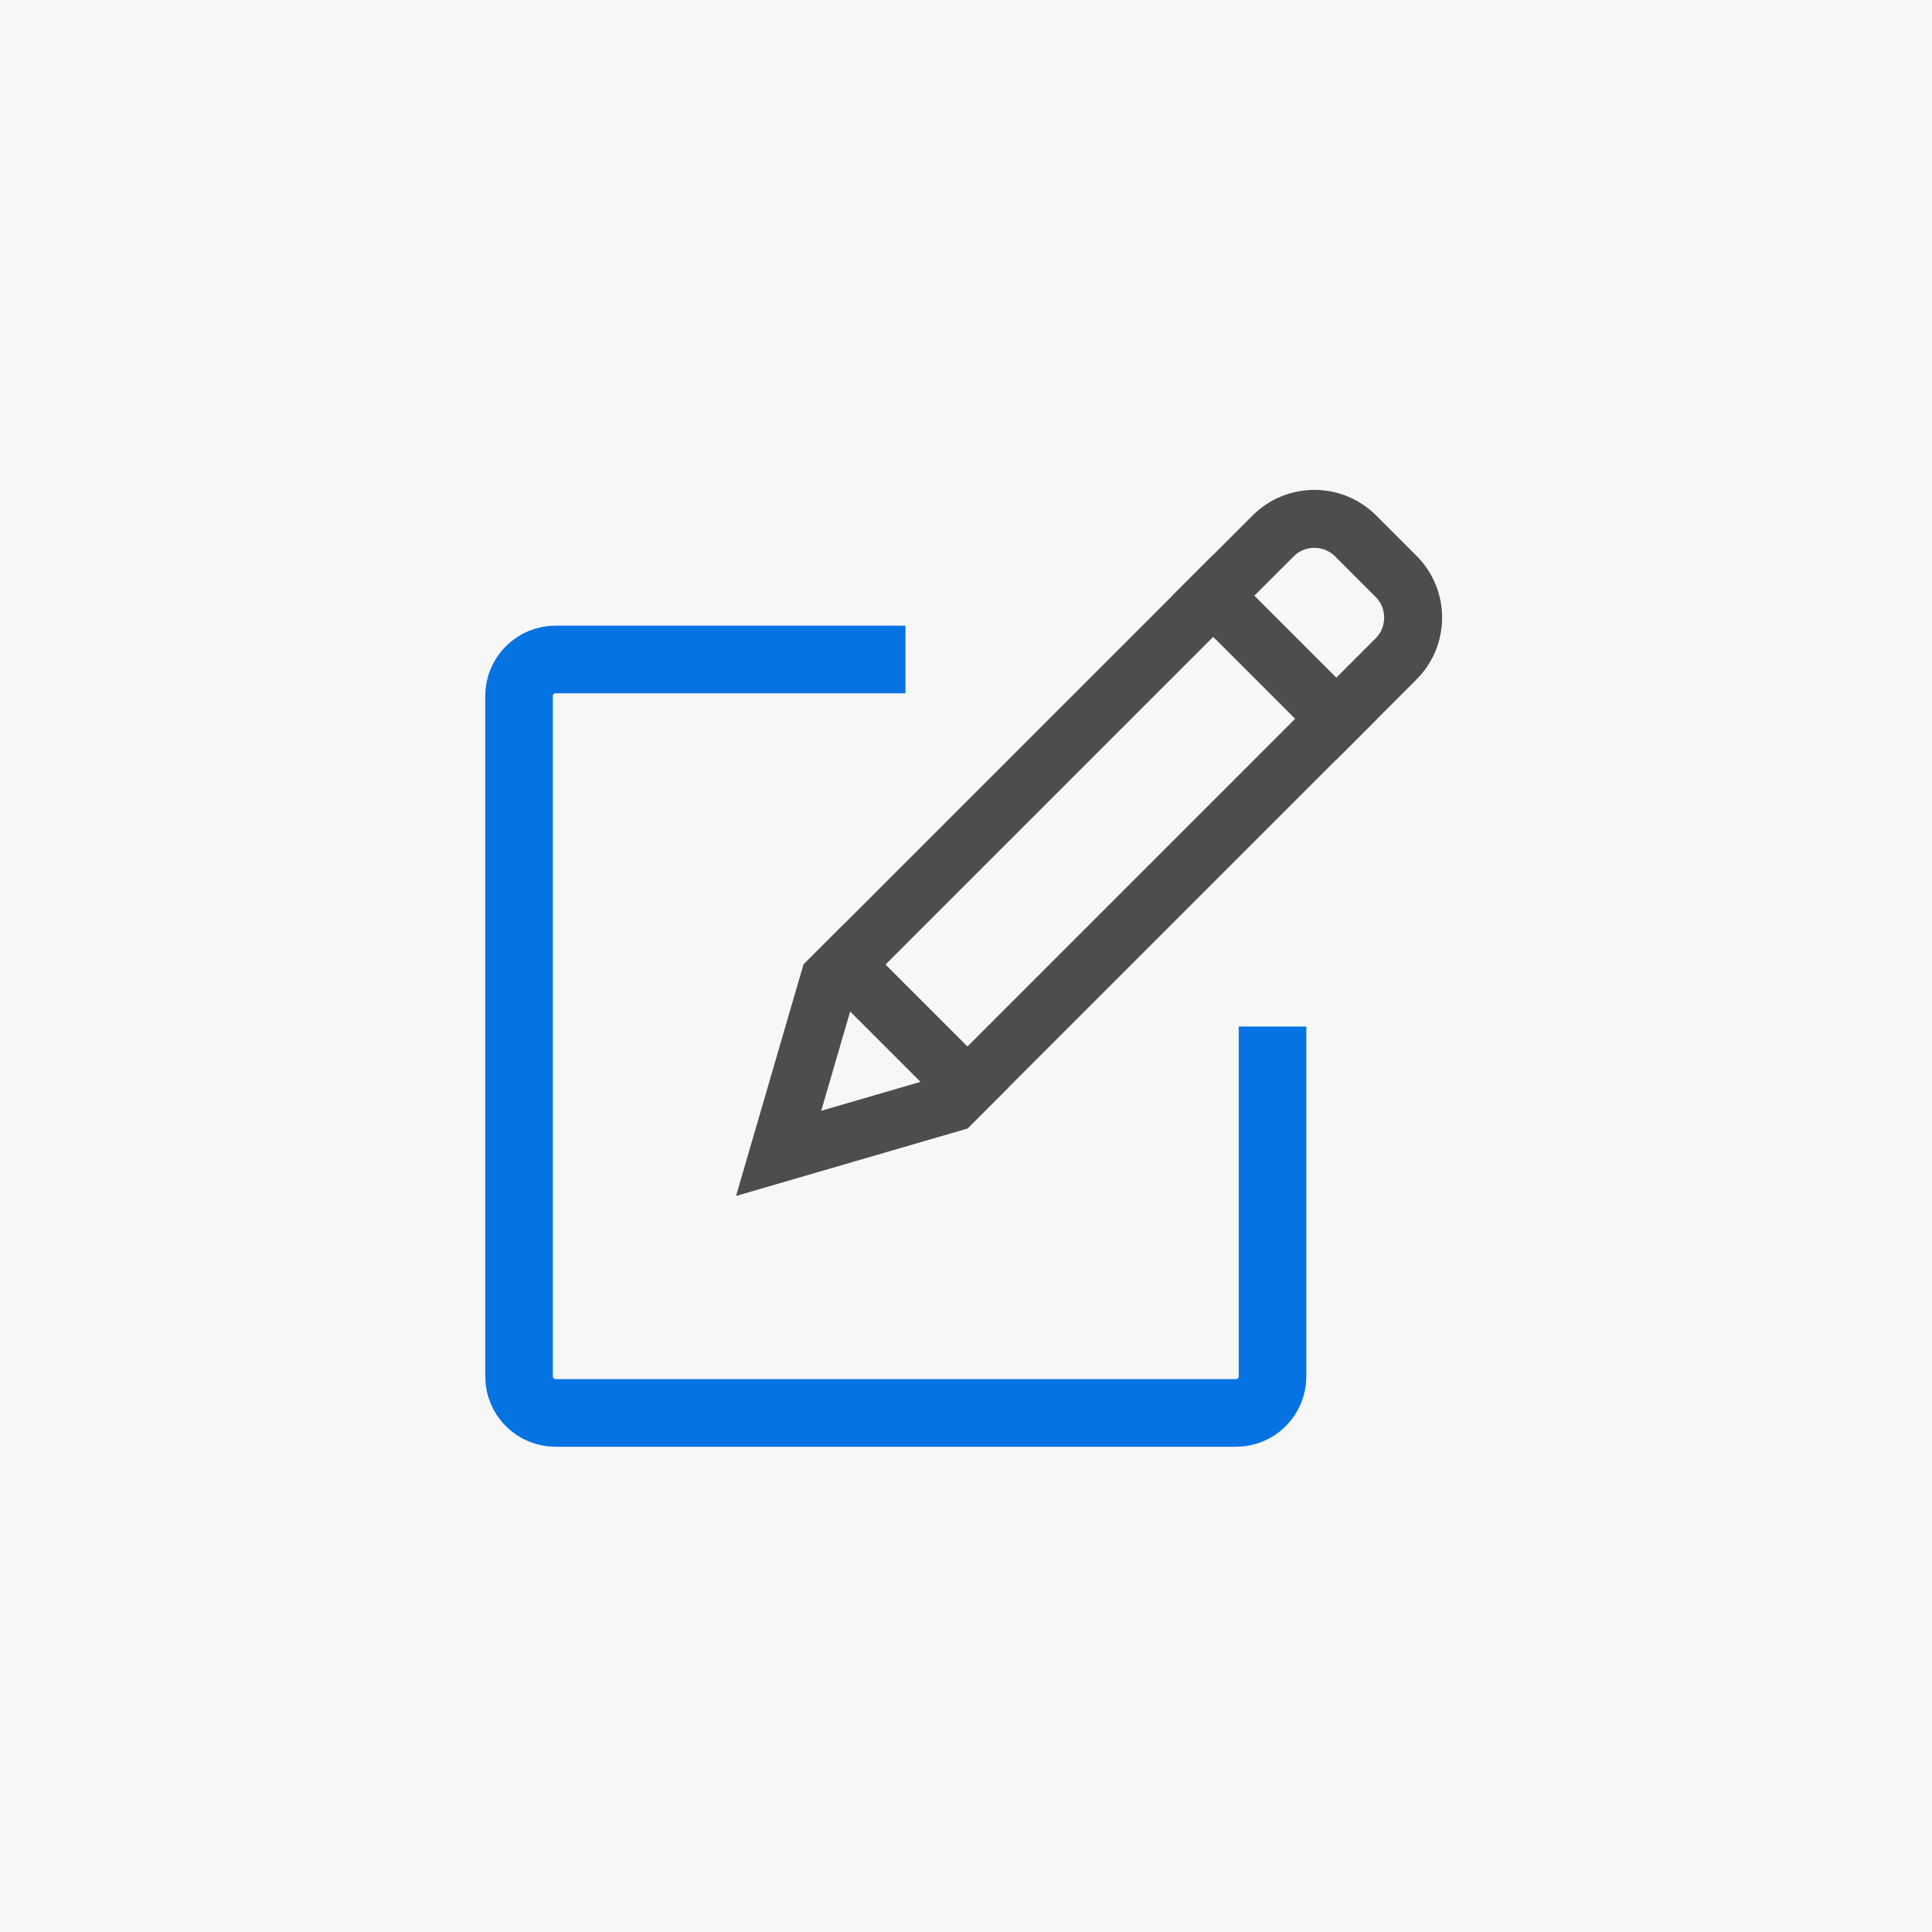
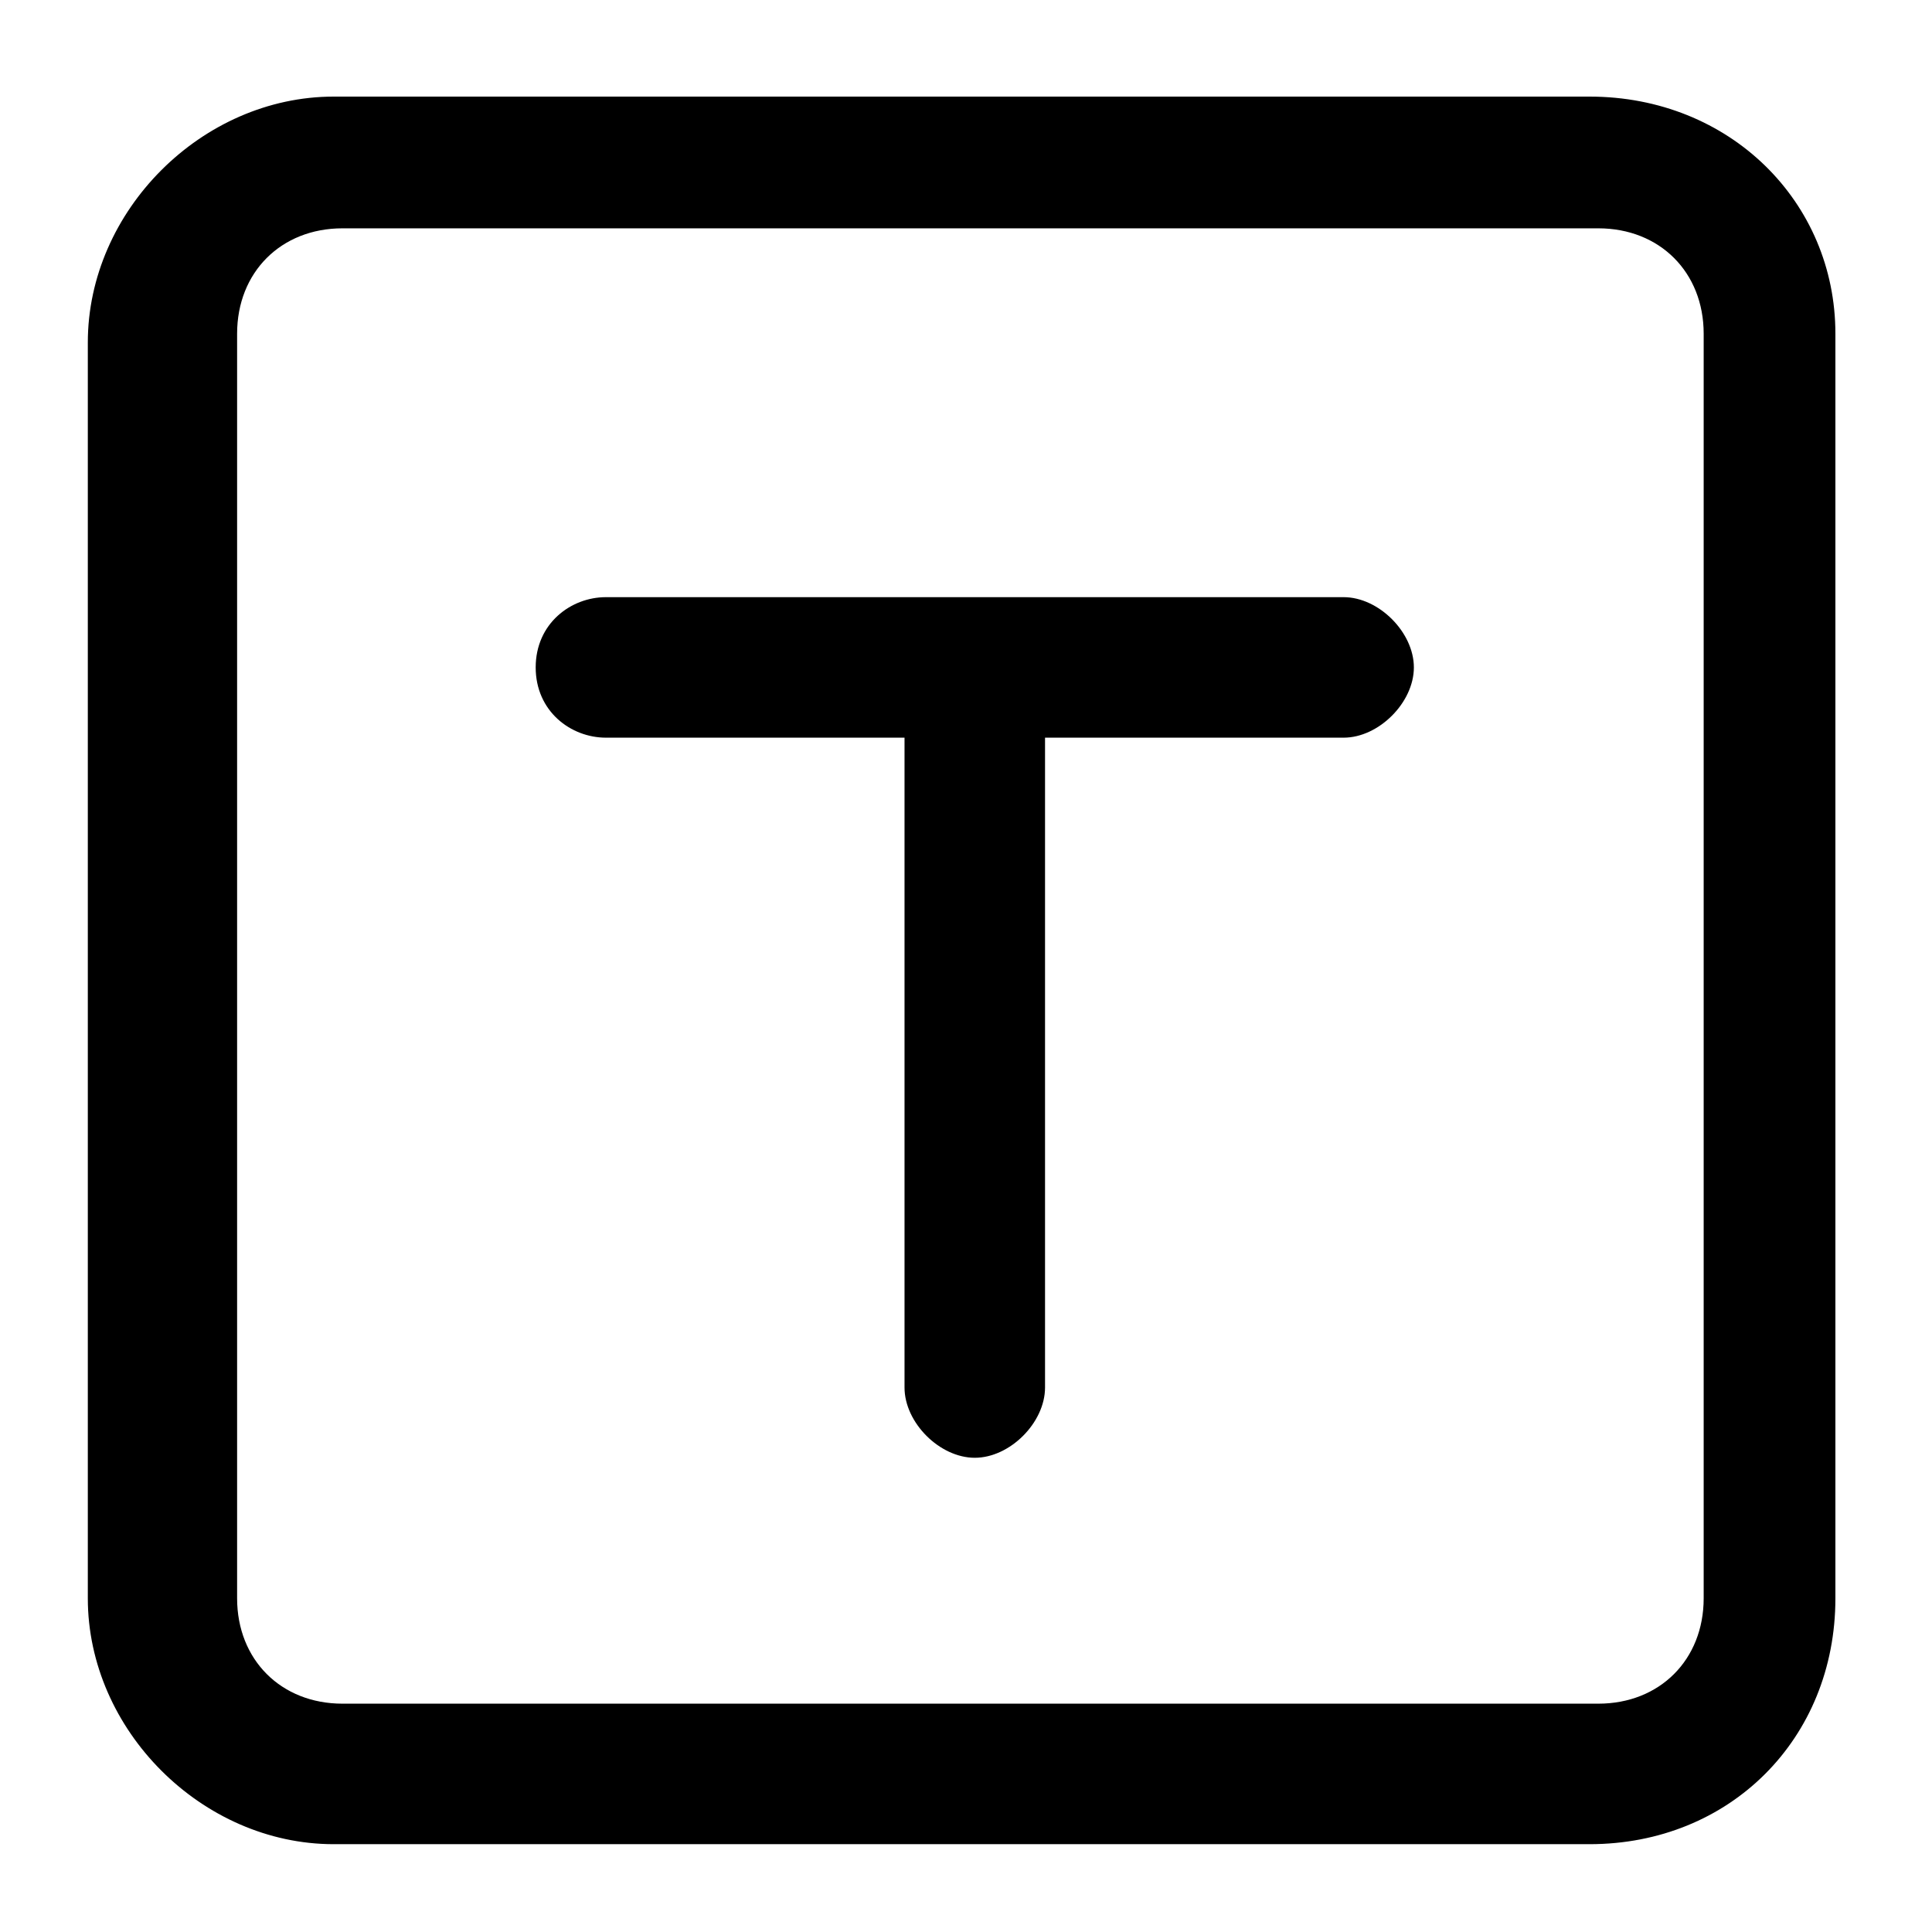
- <svg xmlns="http://www.w3.org/2000/svg" width="1000" height="1000" viewBox="0 0 264.583 264.583" version="1.1" id="svg5">
-   <defs id="defs2" />
-   <rect style="fill:#f7f7f7;fill-opacity:1;stroke:none;stroke-width:10.583;stroke-linecap:square;stroke-miterlimit:4;stroke-dasharray:none;stroke-opacity:1;paint-order:stroke markers fill" id="rect859" width="264.583" height="264.583" x="0" y="0" />
-   <path id="path861" style="fill:none;stroke:#0573e1;stroke-width:9.26;stroke-miterlimit:4;stroke-dasharray:none;stroke-opacity:1;paint-order:stroke markers fill" d="m 174.27,140.585 v 47.916 a 5,5 0 0 1 -5,5 H 76.082 a 5,5 0 0 1 -5,-5 V 95.314 a 5,5 0 0 1 5,-5 v 0 h 47.917" />
-   <rect style="fill:none;stroke:#4d4d4d;stroke-width:7.938;stroke-miterlimit:4;stroke-dasharray:none;stroke-opacity:1;paint-order:stroke markers fill" id="rect863" width="23.812" height="71.438" x="175.182" y="-59.799" transform="rotate(45)" />
-   <path id="path865" style="fill:none;stroke:#4d4d4d;stroke-width:7.938;paint-order:stroke markers fill" d="m 115.643,132.102 16.838,16.838 -2.089,2.089 -23.76,6.922 6.922,-23.76 z" />
-   <path id="path867" style="fill:none;stroke:#4d4d4d;stroke-width:7.938;stroke-miterlimit:4;stroke-dasharray:none;paint-order:stroke markers fill" d="m 185.659,73.401 5.524,5.524 c 3.124,3.124 3.124,8.19 0,11.314 l -8.188,8.188 -16.838,-16.838 8.188,-8.188 c 3.124,-3.124 8.19,-3.124 11.314,0 z" />
+ <svg xmlns="http://www.w3.org/2000/svg" class="svg-icon" style="width: 1em;height: 1em;vertical-align: middle;fill: currentColor;overflow: hidden;" viewBox="0 0 1024 1024" version="1.1">
+   <path d="M712.145 316.509h-390.982c-18.618 0-37.236 13.964-37.236 37.236s18.618 37.236 37.236 37.236h158.255v344.436c0 18.618 18.618 37.236 37.236 37.236s37.236-18.618 37.236-37.236v-344.436h158.255c18.618 0 37.236-18.618 37.236-37.236s-18.618-37.236-37.236-37.236z" />
+   <path d="M842.473 51.2h-665.6c-69.818 0-130.327 60.509-130.327 130.327v665.6c0 69.818 60.509 130.327 130.327 130.327h665.6c74.473 0 130.327-55.855 130.327-130.327V176.873c0-69.818-55.855-125.673-130.327-125.673z m60.509 795.927c0 32.582-23.273 55.855-55.855 55.855h-665.6c-32.582 0-55.855-23.273-55.855-55.855V176.873c0-32.582 23.273-55.855 55.855-55.855h665.6c32.582 0 55.855 23.273 55.855 55.855v670.255z" />
</svg>
